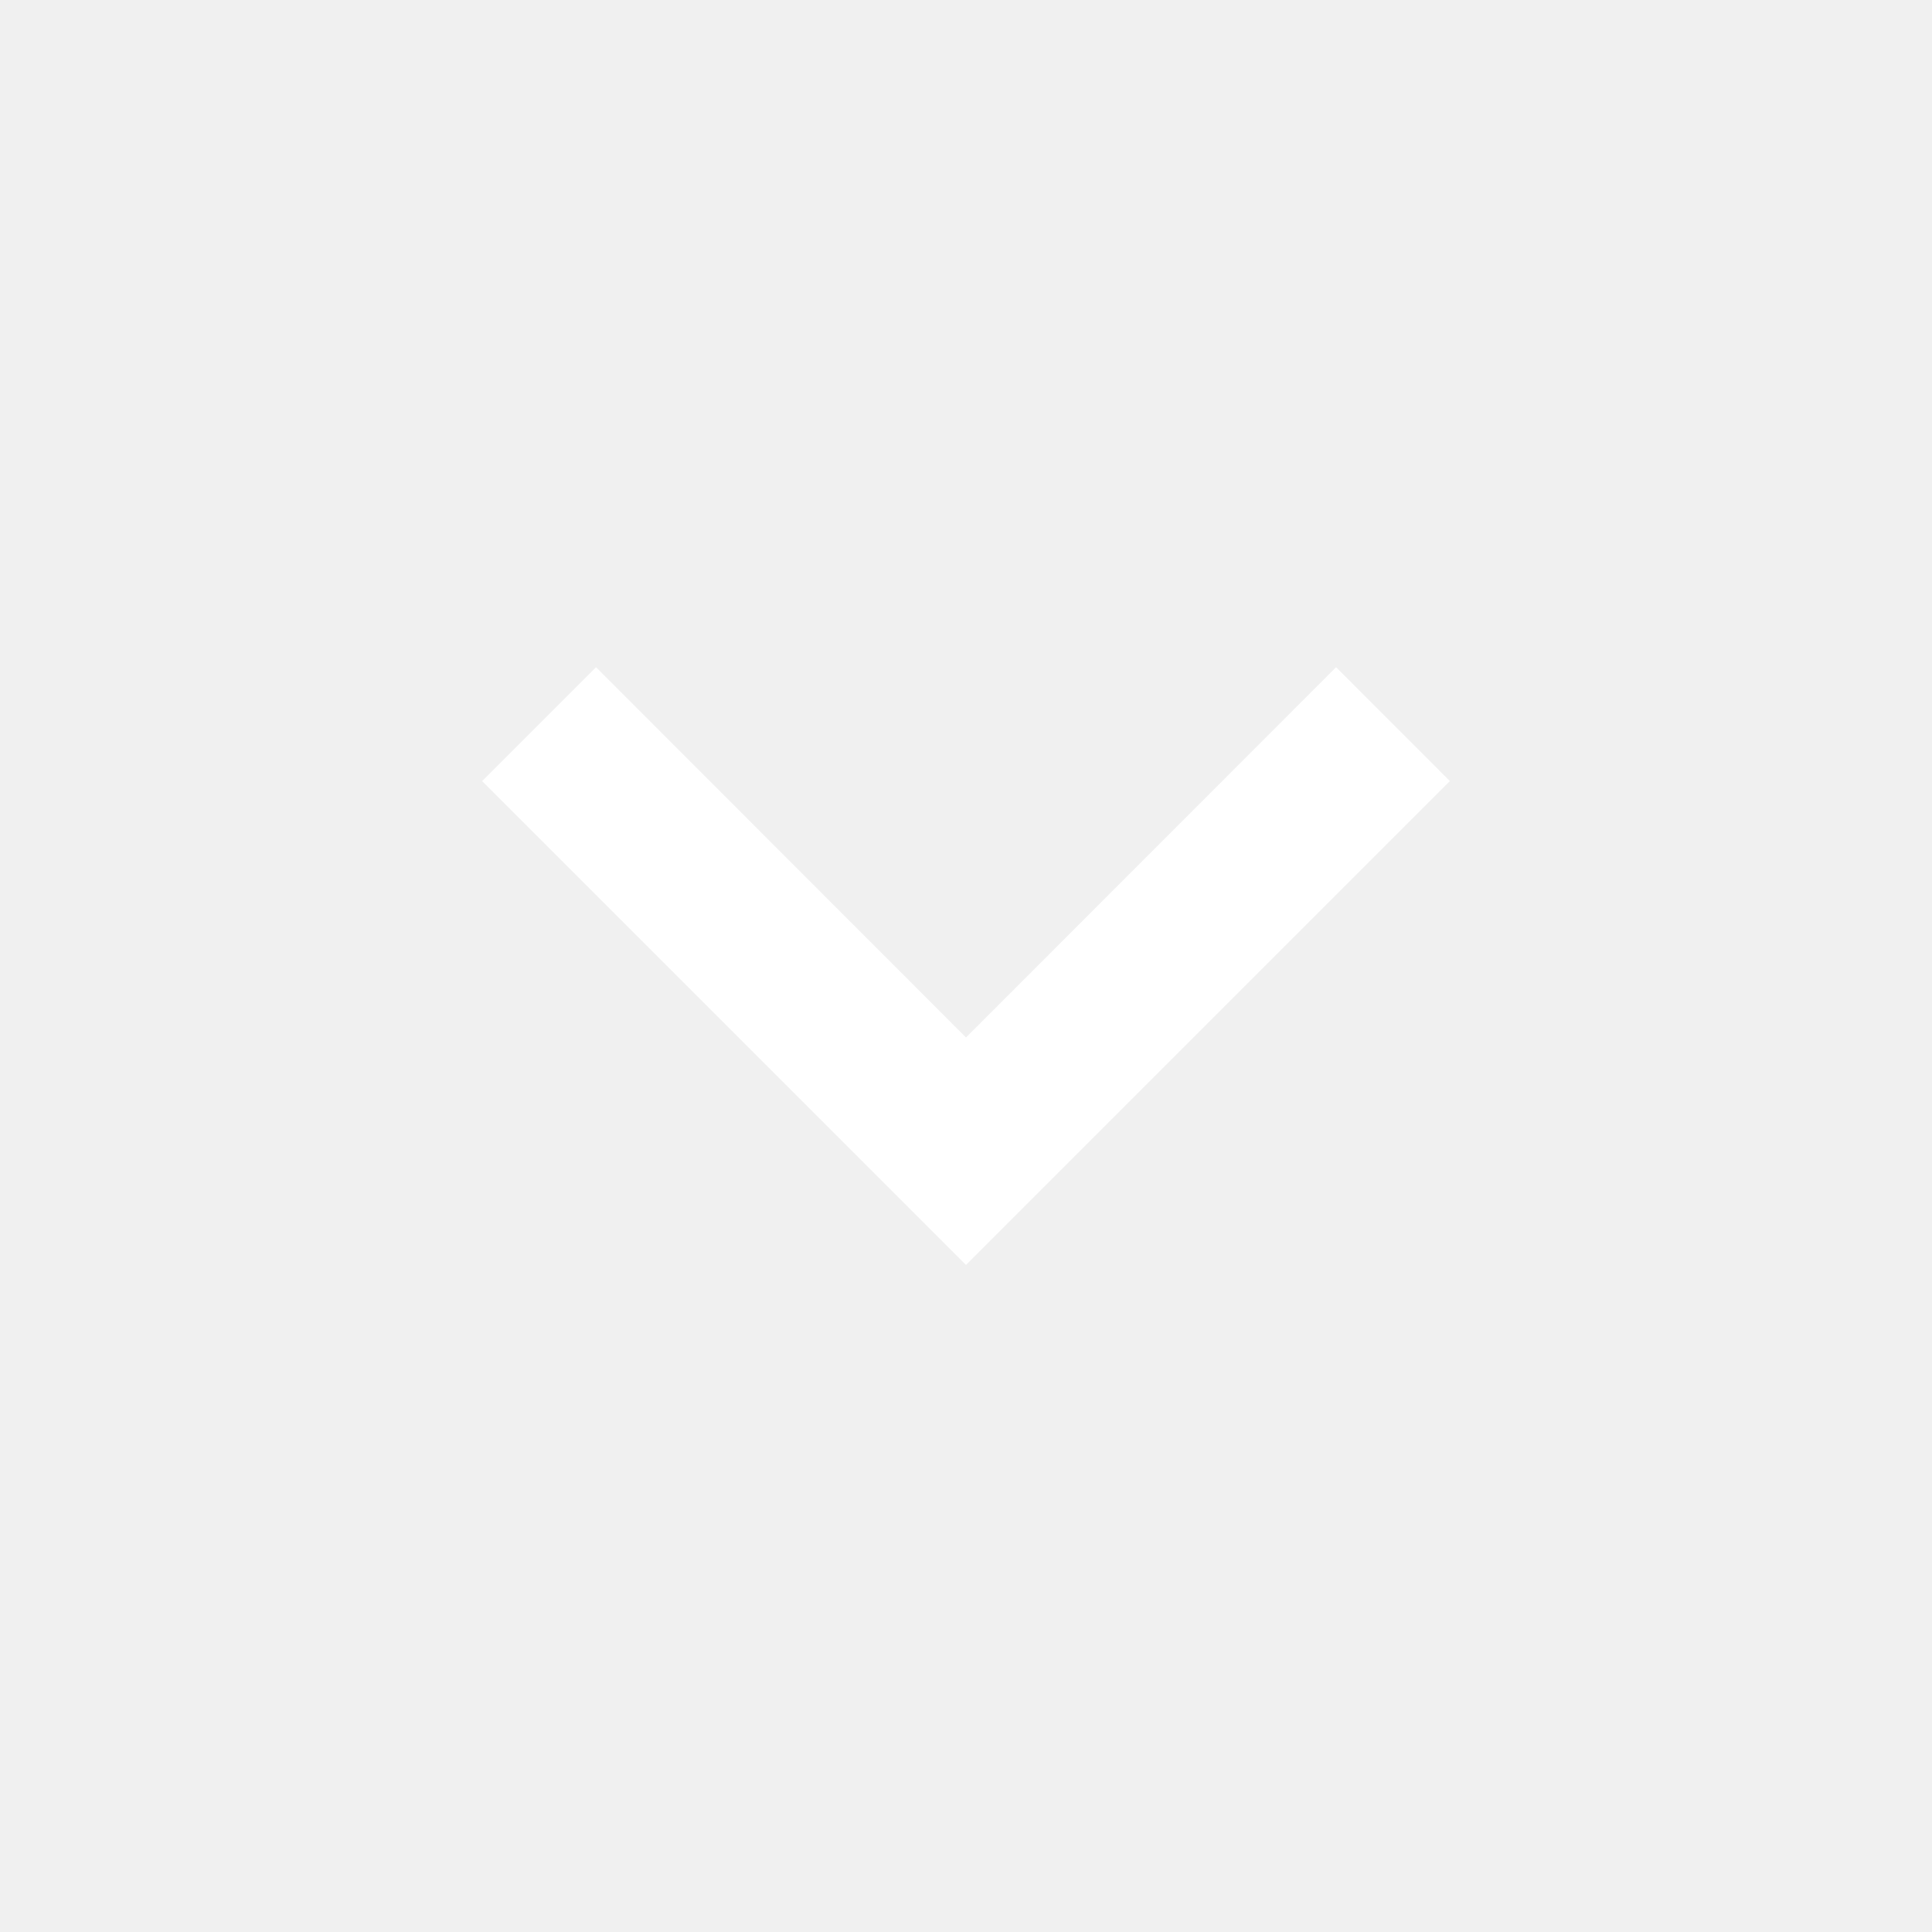
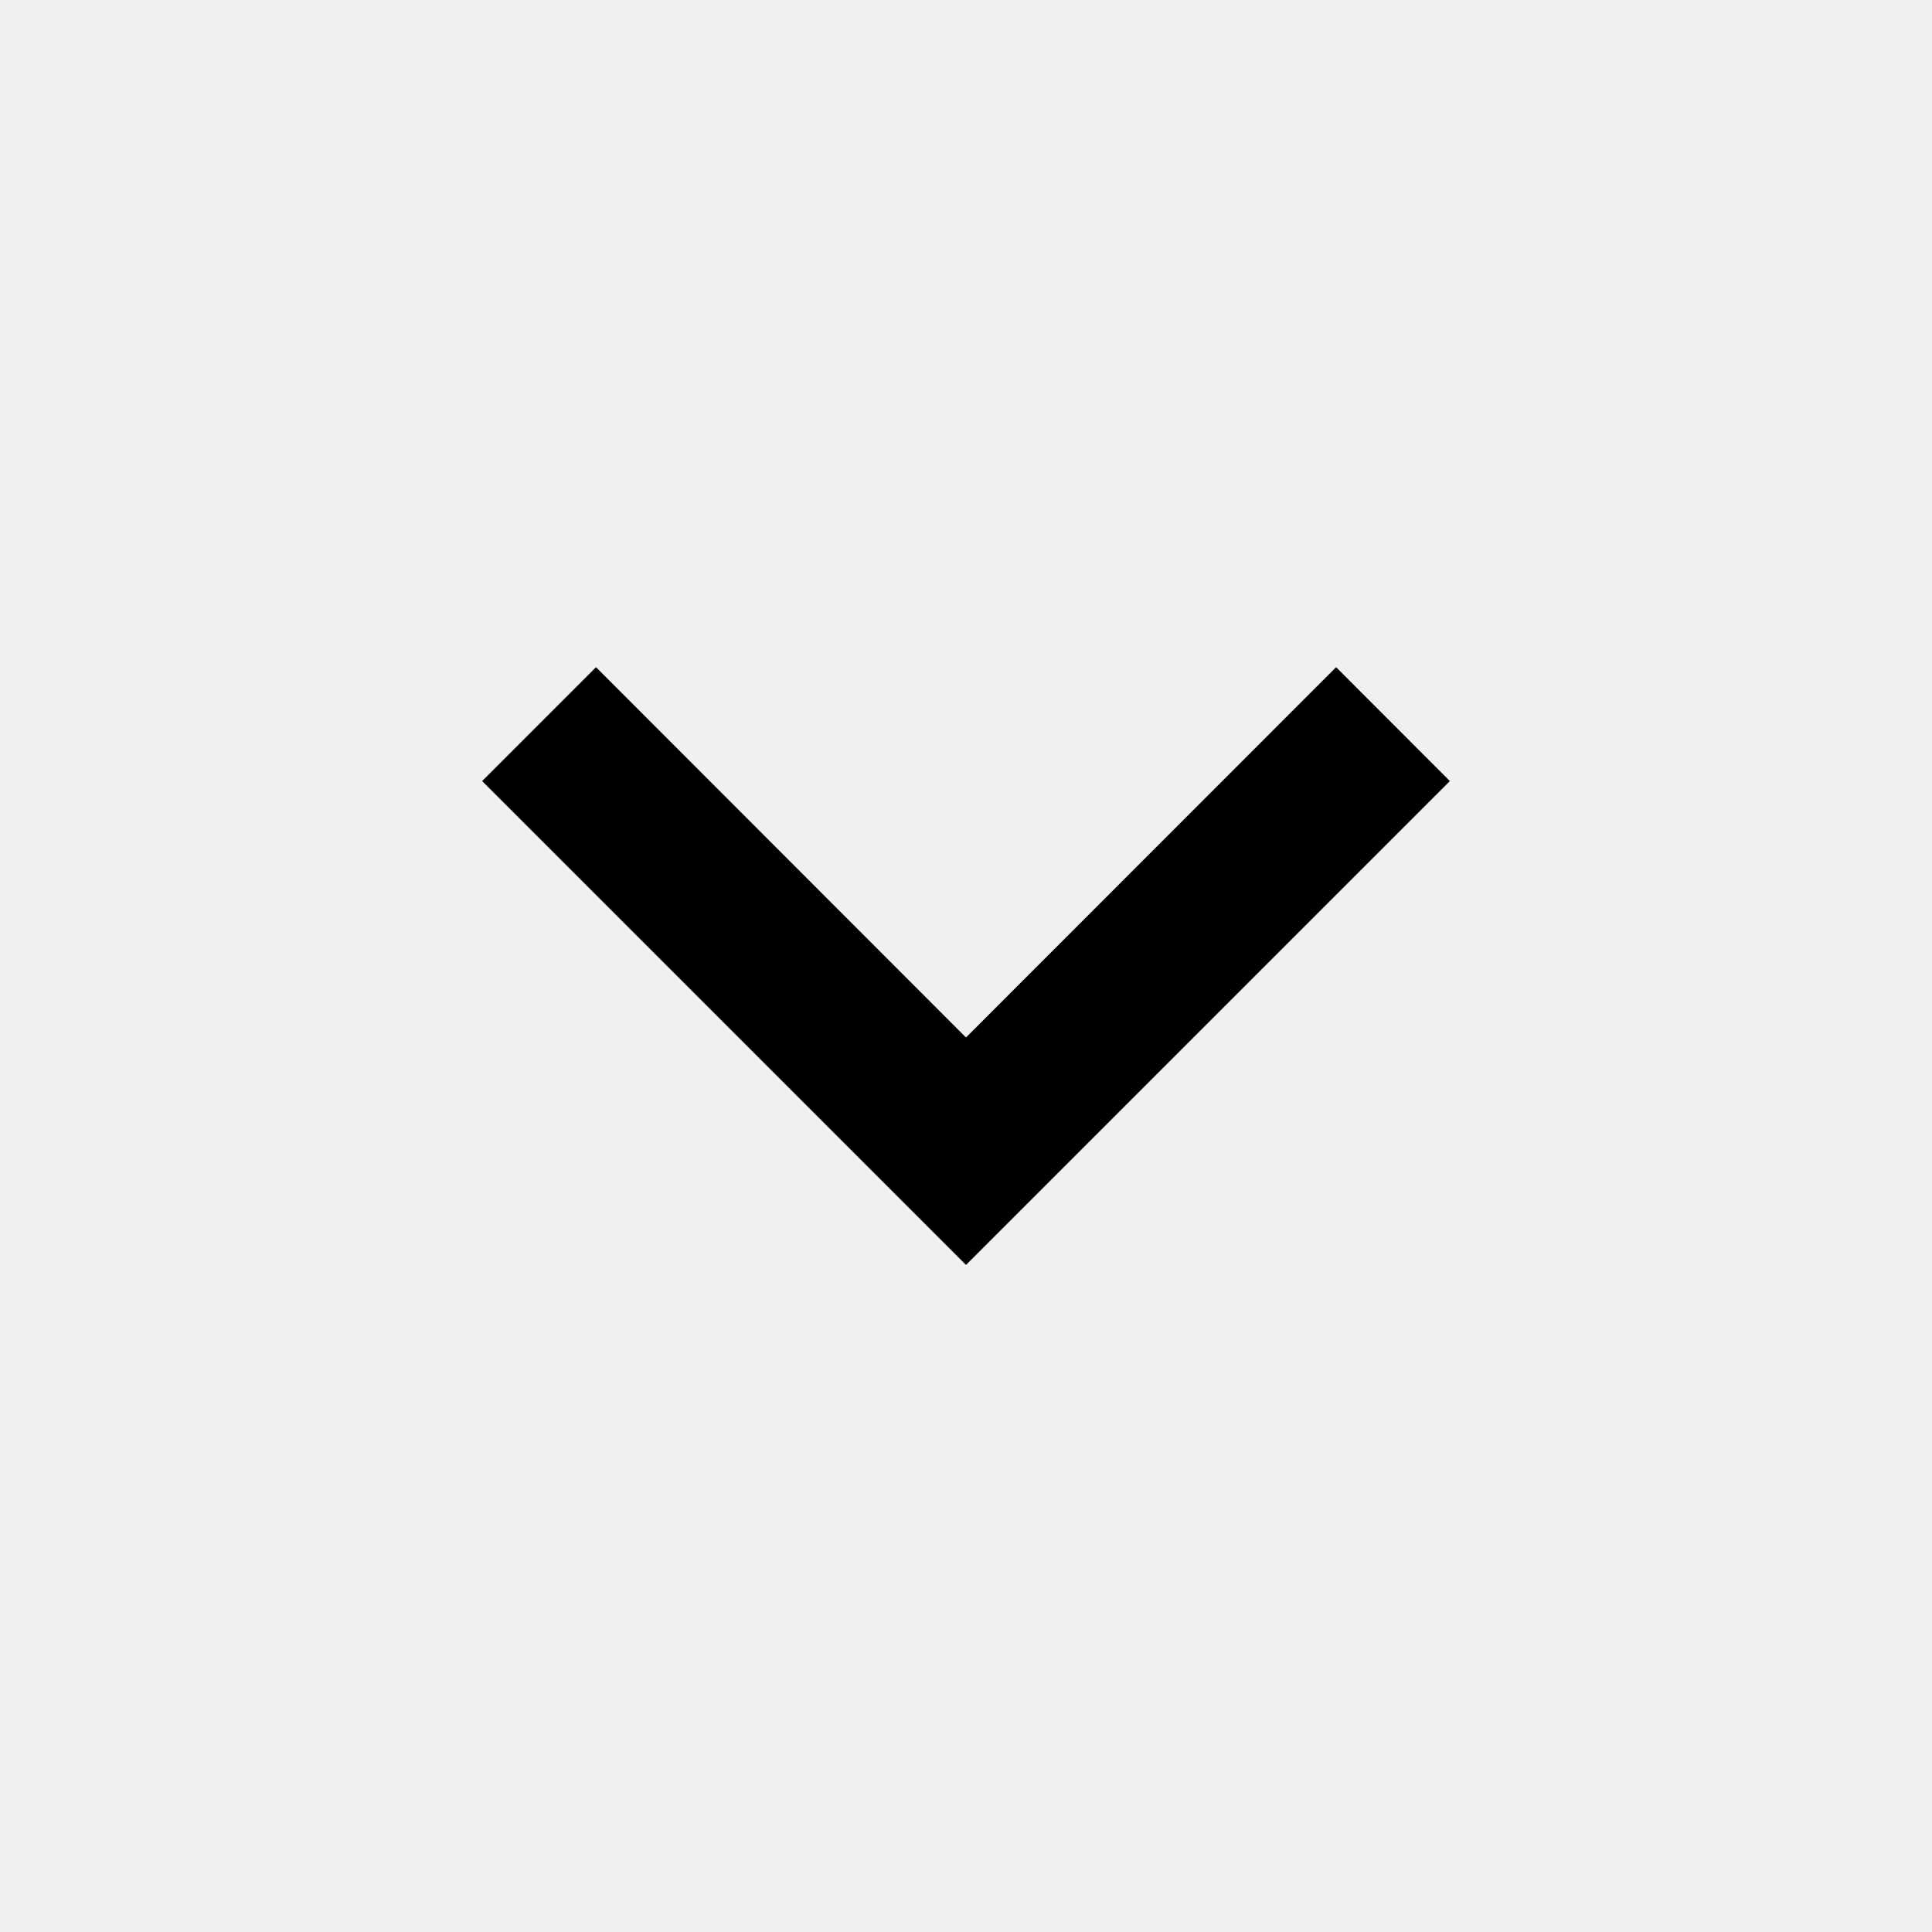
<svg xmlns="http://www.w3.org/2000/svg" width="18" height="18" viewBox="0 0 18 18" fill="none">
-   <path d="M9 11.785L13.508 7.277L12.448 6.216L9 9.666L5.553 6.216L4.492 7.277L9 11.785Z" fill="white" />
+   <path d="M9 11.785L13.508 7.277L12.448 6.216L9 9.666L5.553 6.216L4.492 7.277L9 11.785Z" fill="currentColor" />
</svg>
